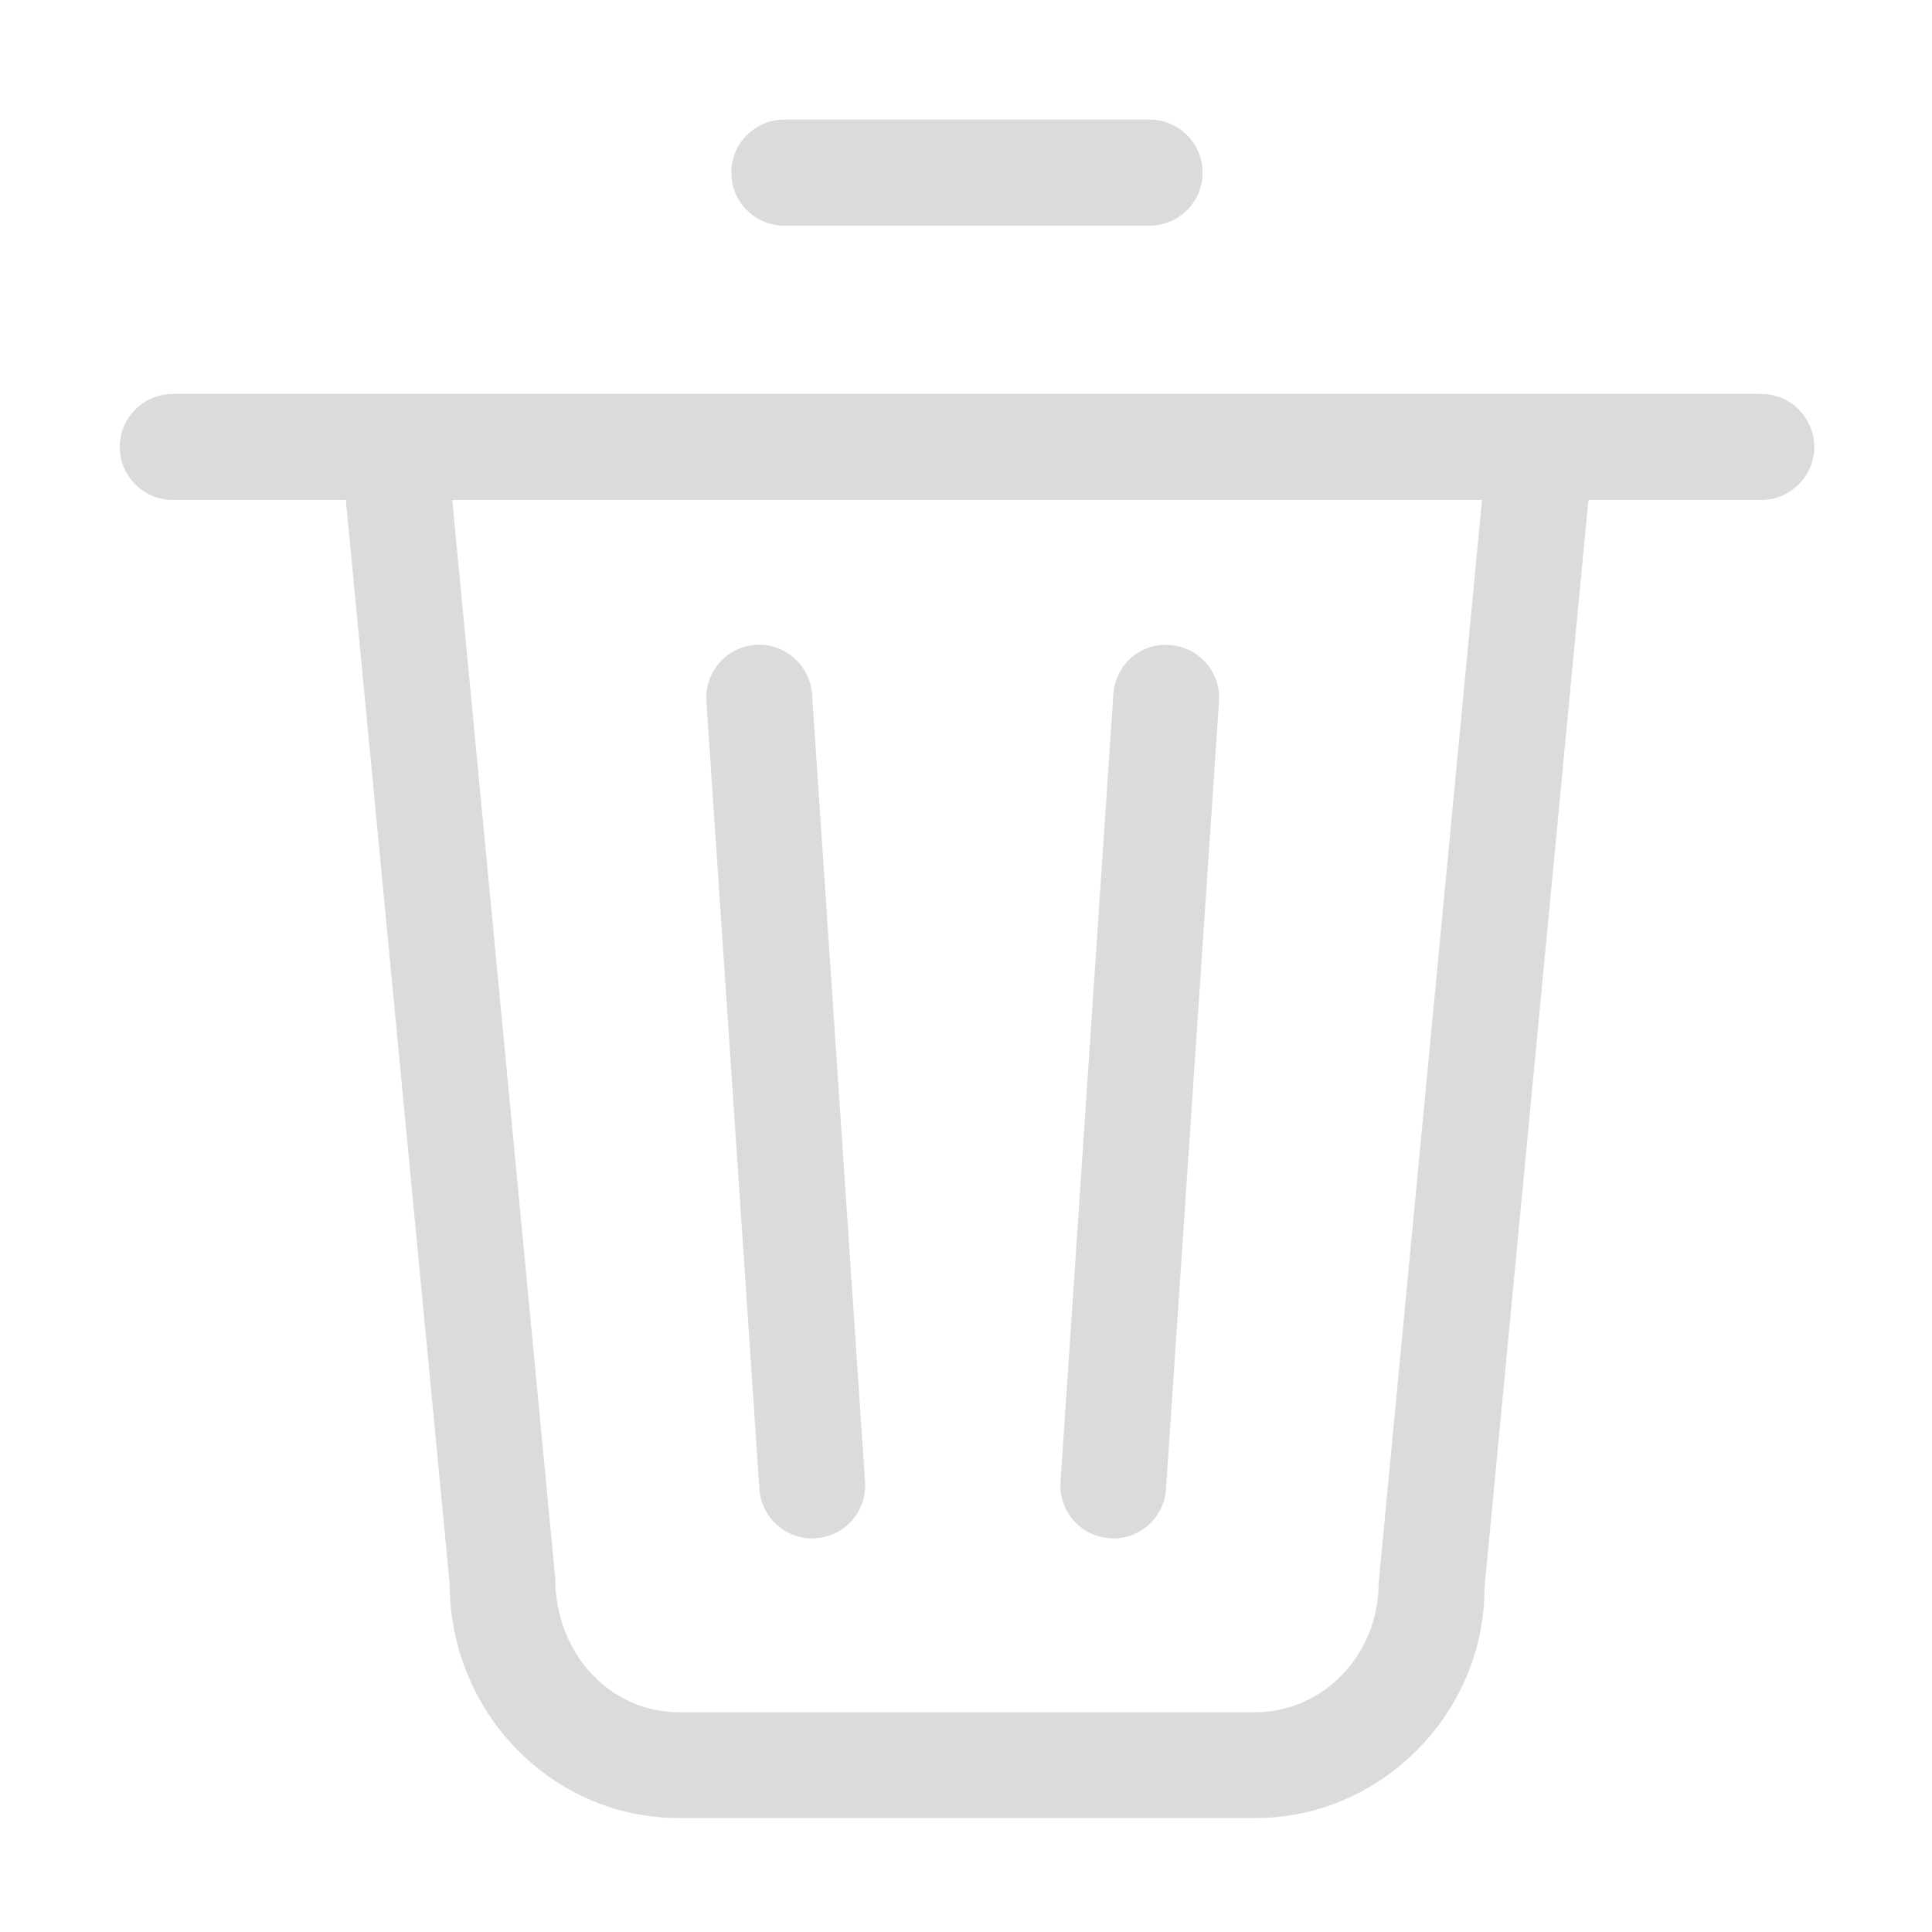
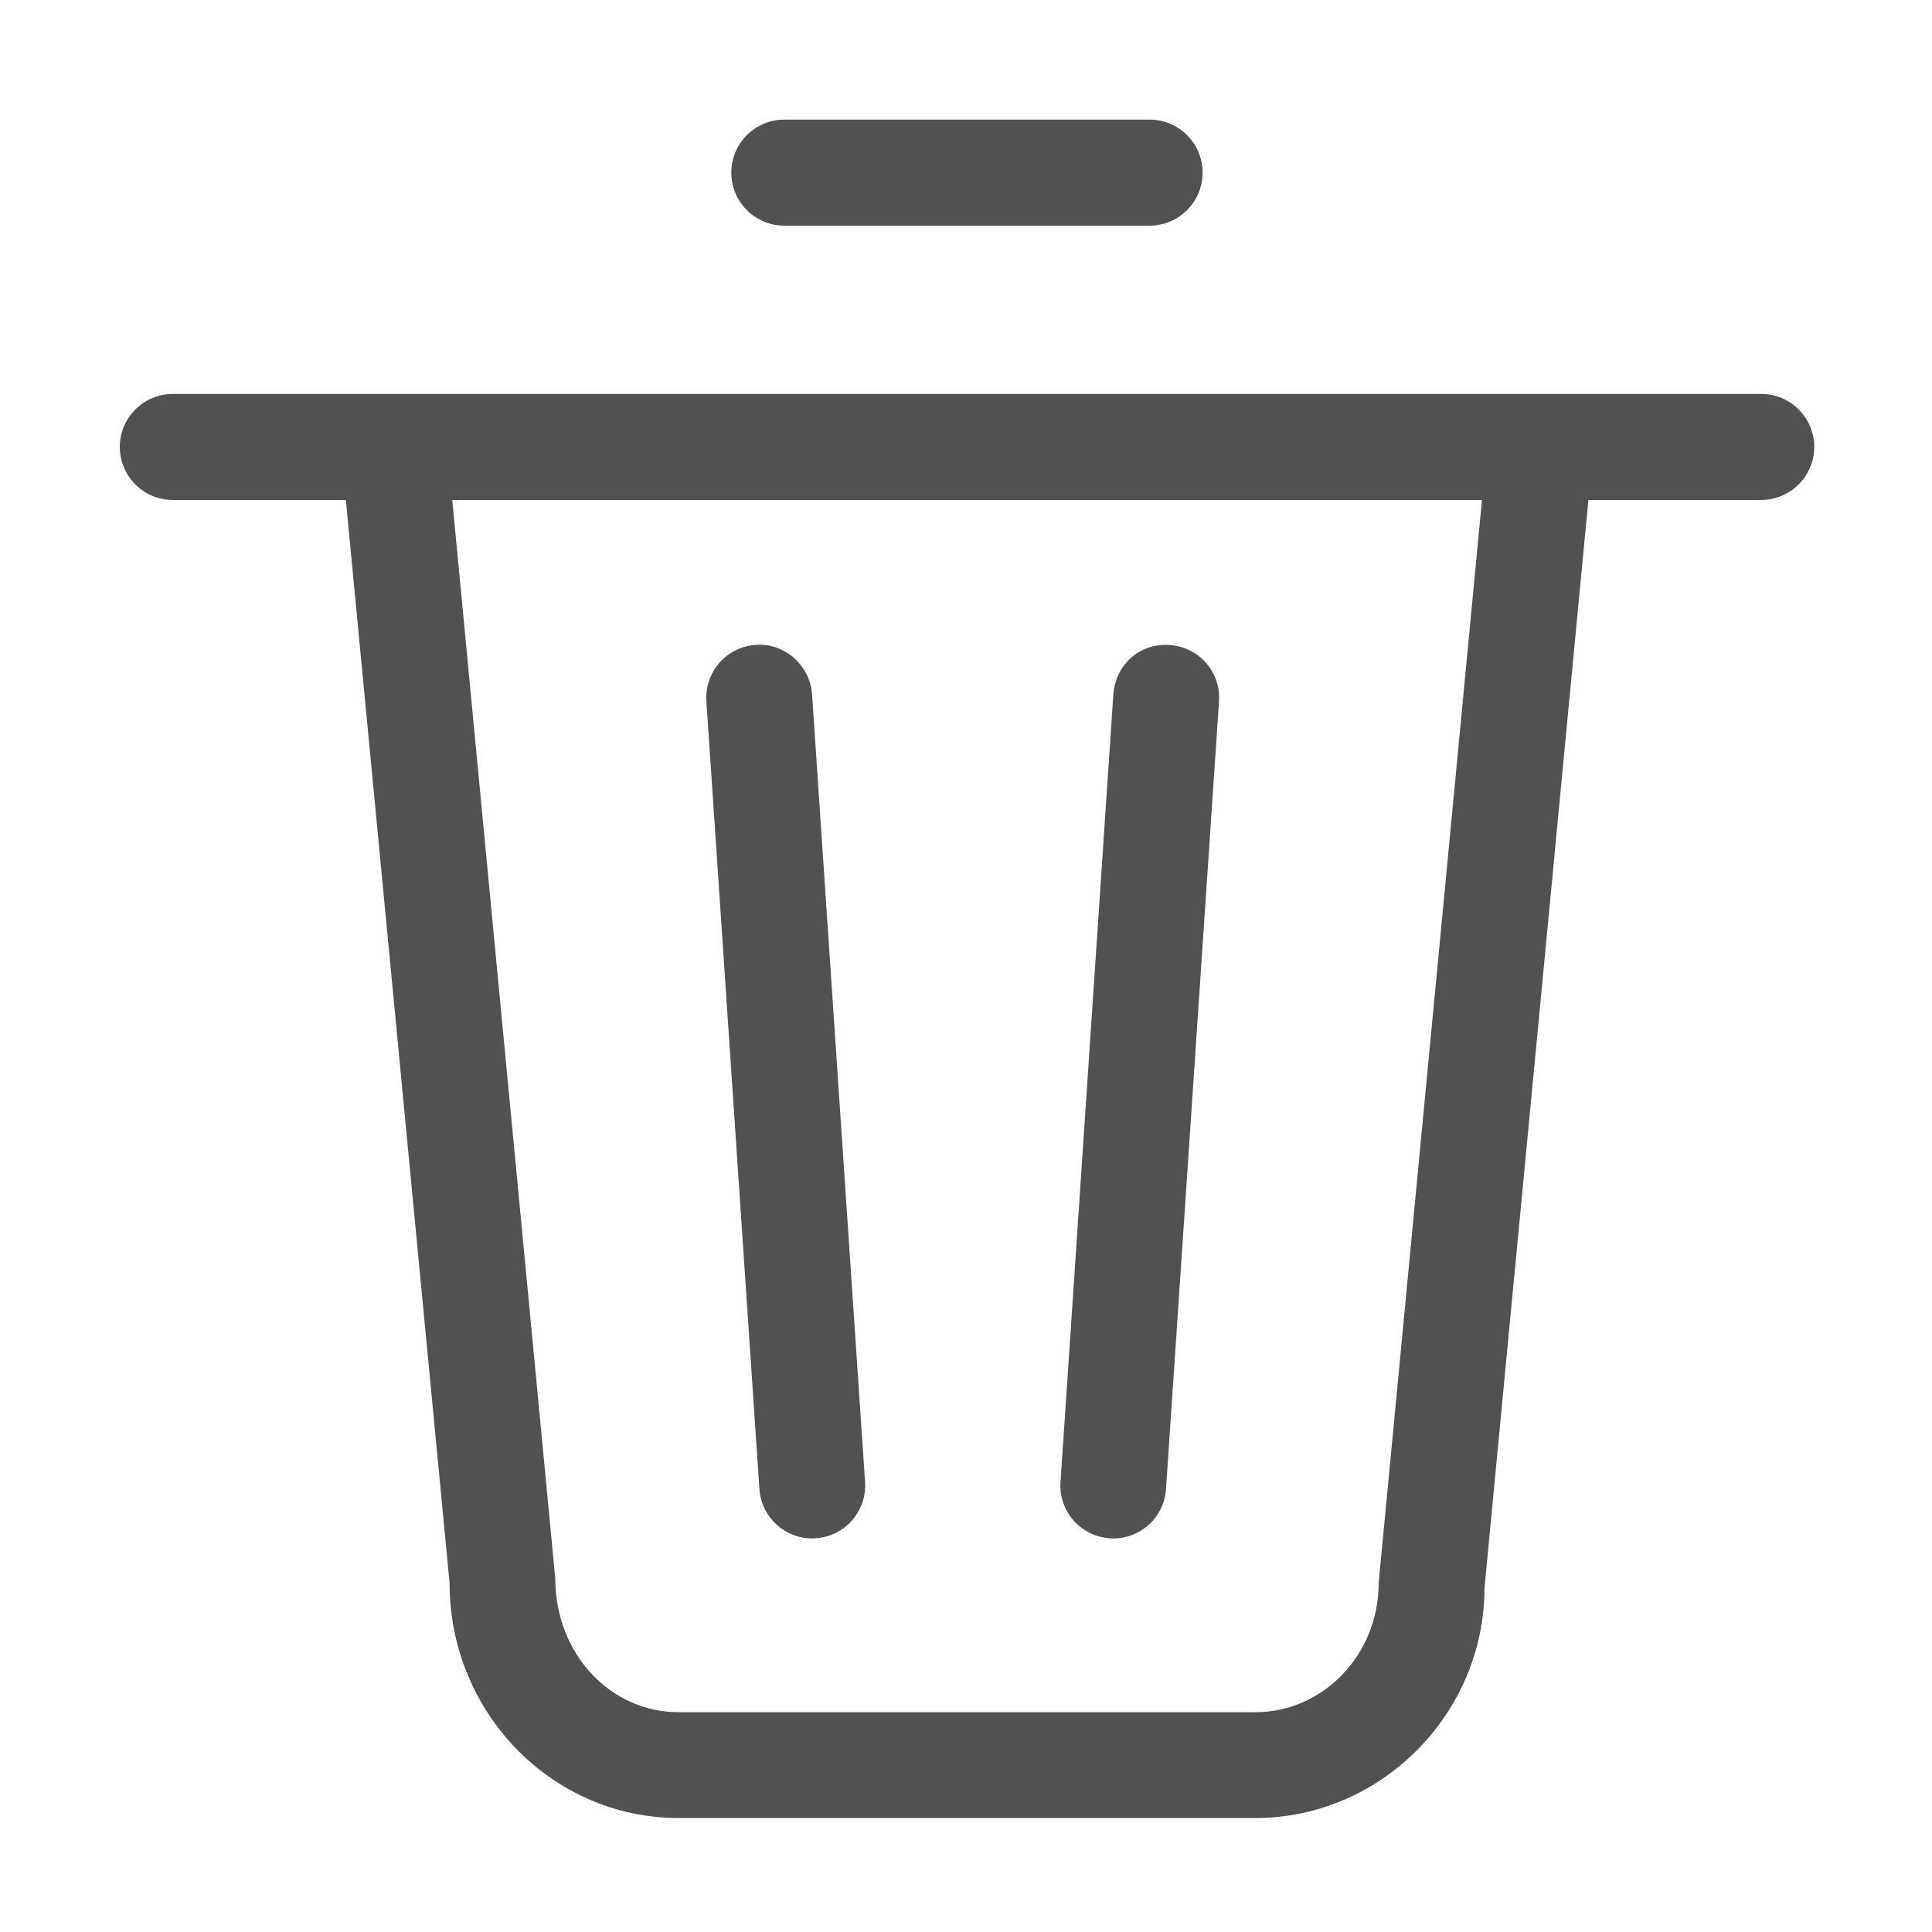
<svg xmlns="http://www.w3.org/2000/svg" t="1588861195341" class="icon" viewBox="0 0 1024 1024" version="1.1" p-id="4443" width="200" height="200">
  <defs>
    <style type="text/css" />
  </defs>
-   <path d="M609.3 119.6H415.7c-15.5 0-28.1-12.6-28.1-28.1s12.6-28.1 28.1-28.1h193.6c15.5 0 28.1 12.6 28.1 28.1s-12.6 28.1-28.1 28.1z" fill="#dbdbdb" p-id="4444" />
-   <path d="M933.4 265H91.6c-15.5 0-28.1-12.6-28.1-28.1s12.6-28.1 28.1-28.1h841.9c15.5 0 28.1 12.6 28.1 28.1S948.9 265 933.4 265z" fill="#dbdbdb" p-id="4445" />
-   <path d="M665.3 963.6H359.7c-67 0-121.4-55.8-121.4-124.4l-56-584.7c-1.5-15.4 9.8-29.1 25.3-30.6 15.4-1.5 29.1 9.8 30.6 25.3l56.1 587.4c0.1 40.3 29.4 70.9 65.4 70.9h305.7c36 0 65.3-30.6 65.3-68.3L787 249.1c1.5-15.4 14.9-26.6 30.6-25.3 15.4 1.5 26.7 15.2 25.3 30.6l-56.1 587.4c0 66.1-54.5 121.8-121.5 121.8z" fill="#dbdbdb" p-id="4446" />
-   <path d="M430.5 815.4c-14.6 0-27-11.3-28-26.2l-28.1-417.5c-1-15.5 10.6-28.8 26.1-29.9 15.1-1.2 28.8 10.7 29.9 26.1l28.1 417.5c1 15.5-10.6 28.9-26.1 29.9-0.6 0.1-1.2 0.1-1.9 0.1z" fill="#dbdbdb" p-id="4447" />
-   <path d="M590.1 815.4c-0.6 0-1.3 0-1.9-0.1-15.5-1-27.2-14.4-26.1-29.9l28-417.4c1.1-15.5 14-27.4 29.9-26.1 15.5 1 27.2 14.4 26.1 29.9L618 789.3c-1 14.8-13.3 26.1-27.9 26.1z" fill="#dbdbdb" p-id="4448" />
+   <path d="M609.3 119.6H415.7c-15.5 0-28.1-12.6-28.1-28.1s12.6-28.1 28.1-28.1h193.6c15.5 0 28.1 12.6 28.1 28.1s-12.6 28.1-28.1 28.1z" fill="#515151" p-id="4444" />
+   <path d="M933.4 265H91.6c-15.5 0-28.1-12.6-28.1-28.1s12.6-28.1 28.1-28.1h841.9c15.5 0 28.1 12.6 28.1 28.1S948.9 265 933.4 265z" fill="#515151" p-id="4445" />
+   <path d="M665.3 963.6H359.7c-67 0-121.4-55.8-121.4-124.4l-56-584.7c-1.5-15.4 9.8-29.1 25.3-30.6 15.4-1.5 29.1 9.8 30.6 25.3l56.1 587.4c0.1 40.3 29.4 70.9 65.4 70.9h305.7c36 0 65.3-30.6 65.3-68.3L787 249.1c1.5-15.4 14.9-26.6 30.6-25.3 15.4 1.5 26.7 15.2 25.3 30.6l-56.1 587.4c0 66.1-54.5 121.8-121.5 121.8z" fill="#515151" p-id="4446" />
+   <path d="M430.5 815.4c-14.6 0-27-11.3-28-26.2l-28.1-417.5c-1-15.5 10.6-28.8 26.1-29.9 15.1-1.2 28.8 10.7 29.9 26.1l28.1 417.5c1 15.5-10.6 28.9-26.1 29.9-0.6 0.1-1.2 0.1-1.9 0.1z" fill="#515151" p-id="4447" />
+   <path d="M590.1 815.4c-0.6 0-1.3 0-1.9-0.1-15.5-1-27.2-14.4-26.1-29.9l28-417.4c1.1-15.5 14-27.4 29.9-26.1 15.5 1 27.2 14.4 26.1 29.9L618 789.3c-1 14.8-13.3 26.1-27.9 26.1z" fill="#515151" p-id="4448" />
</svg>
